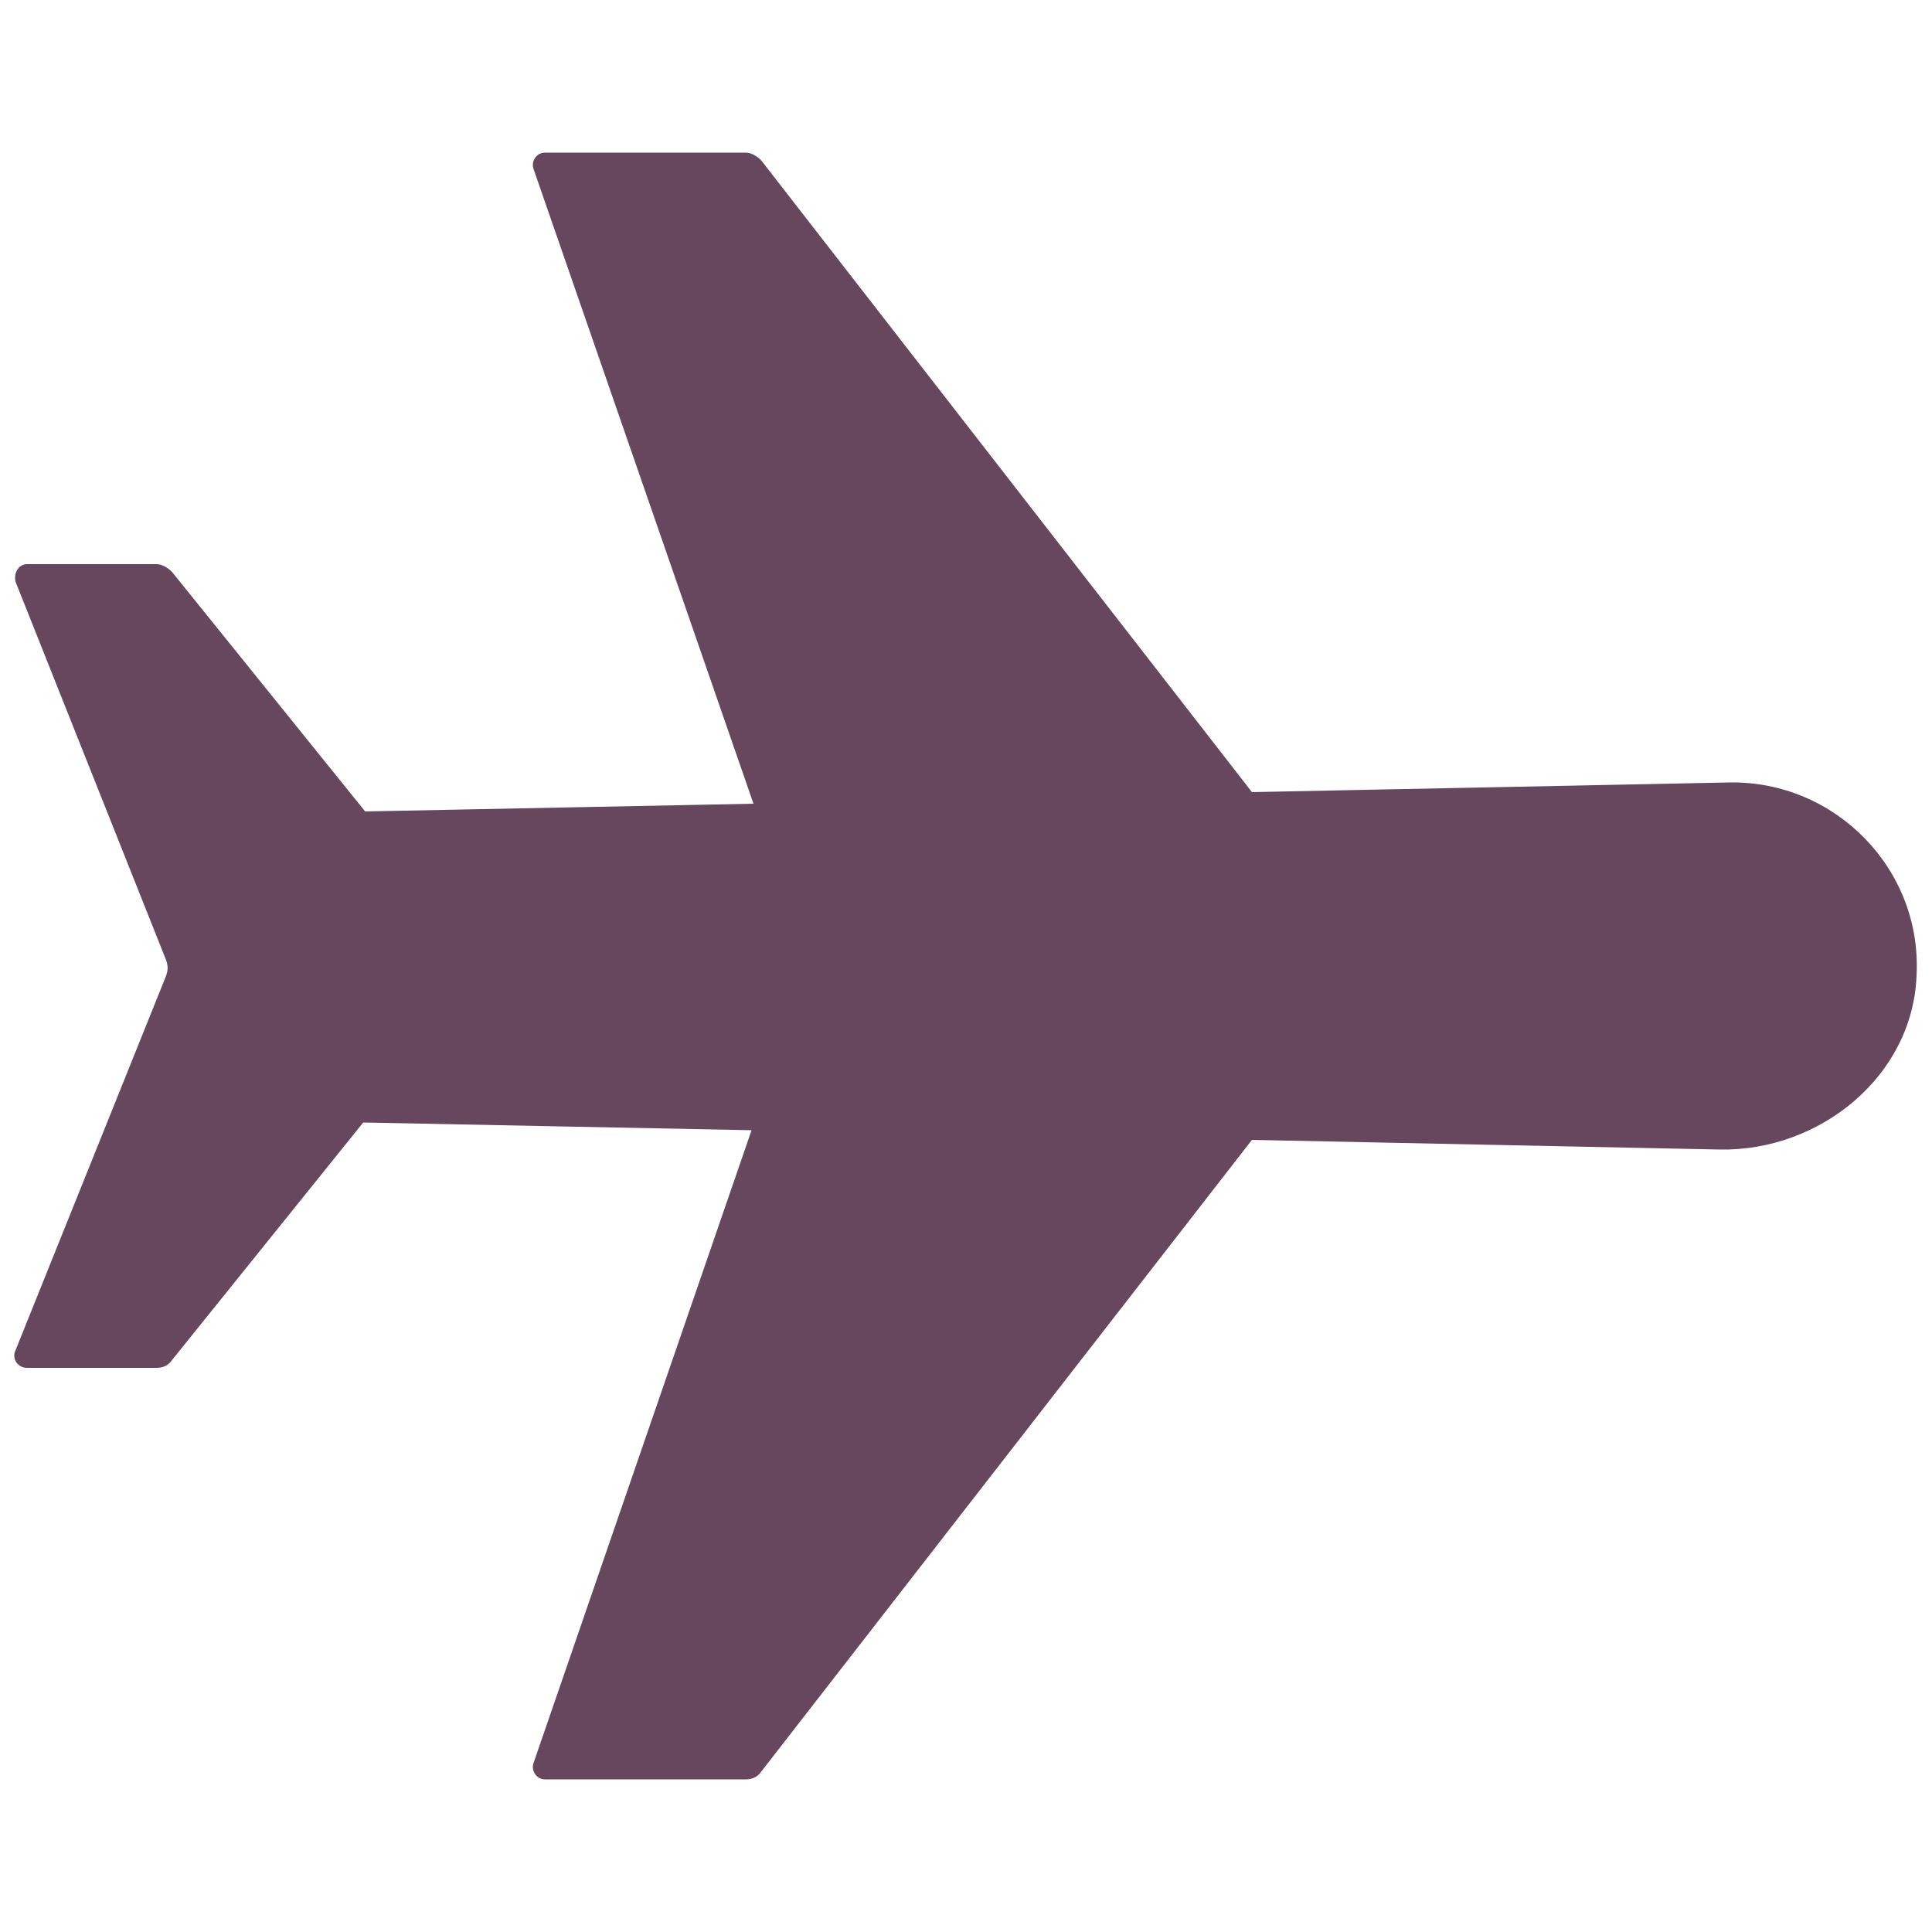
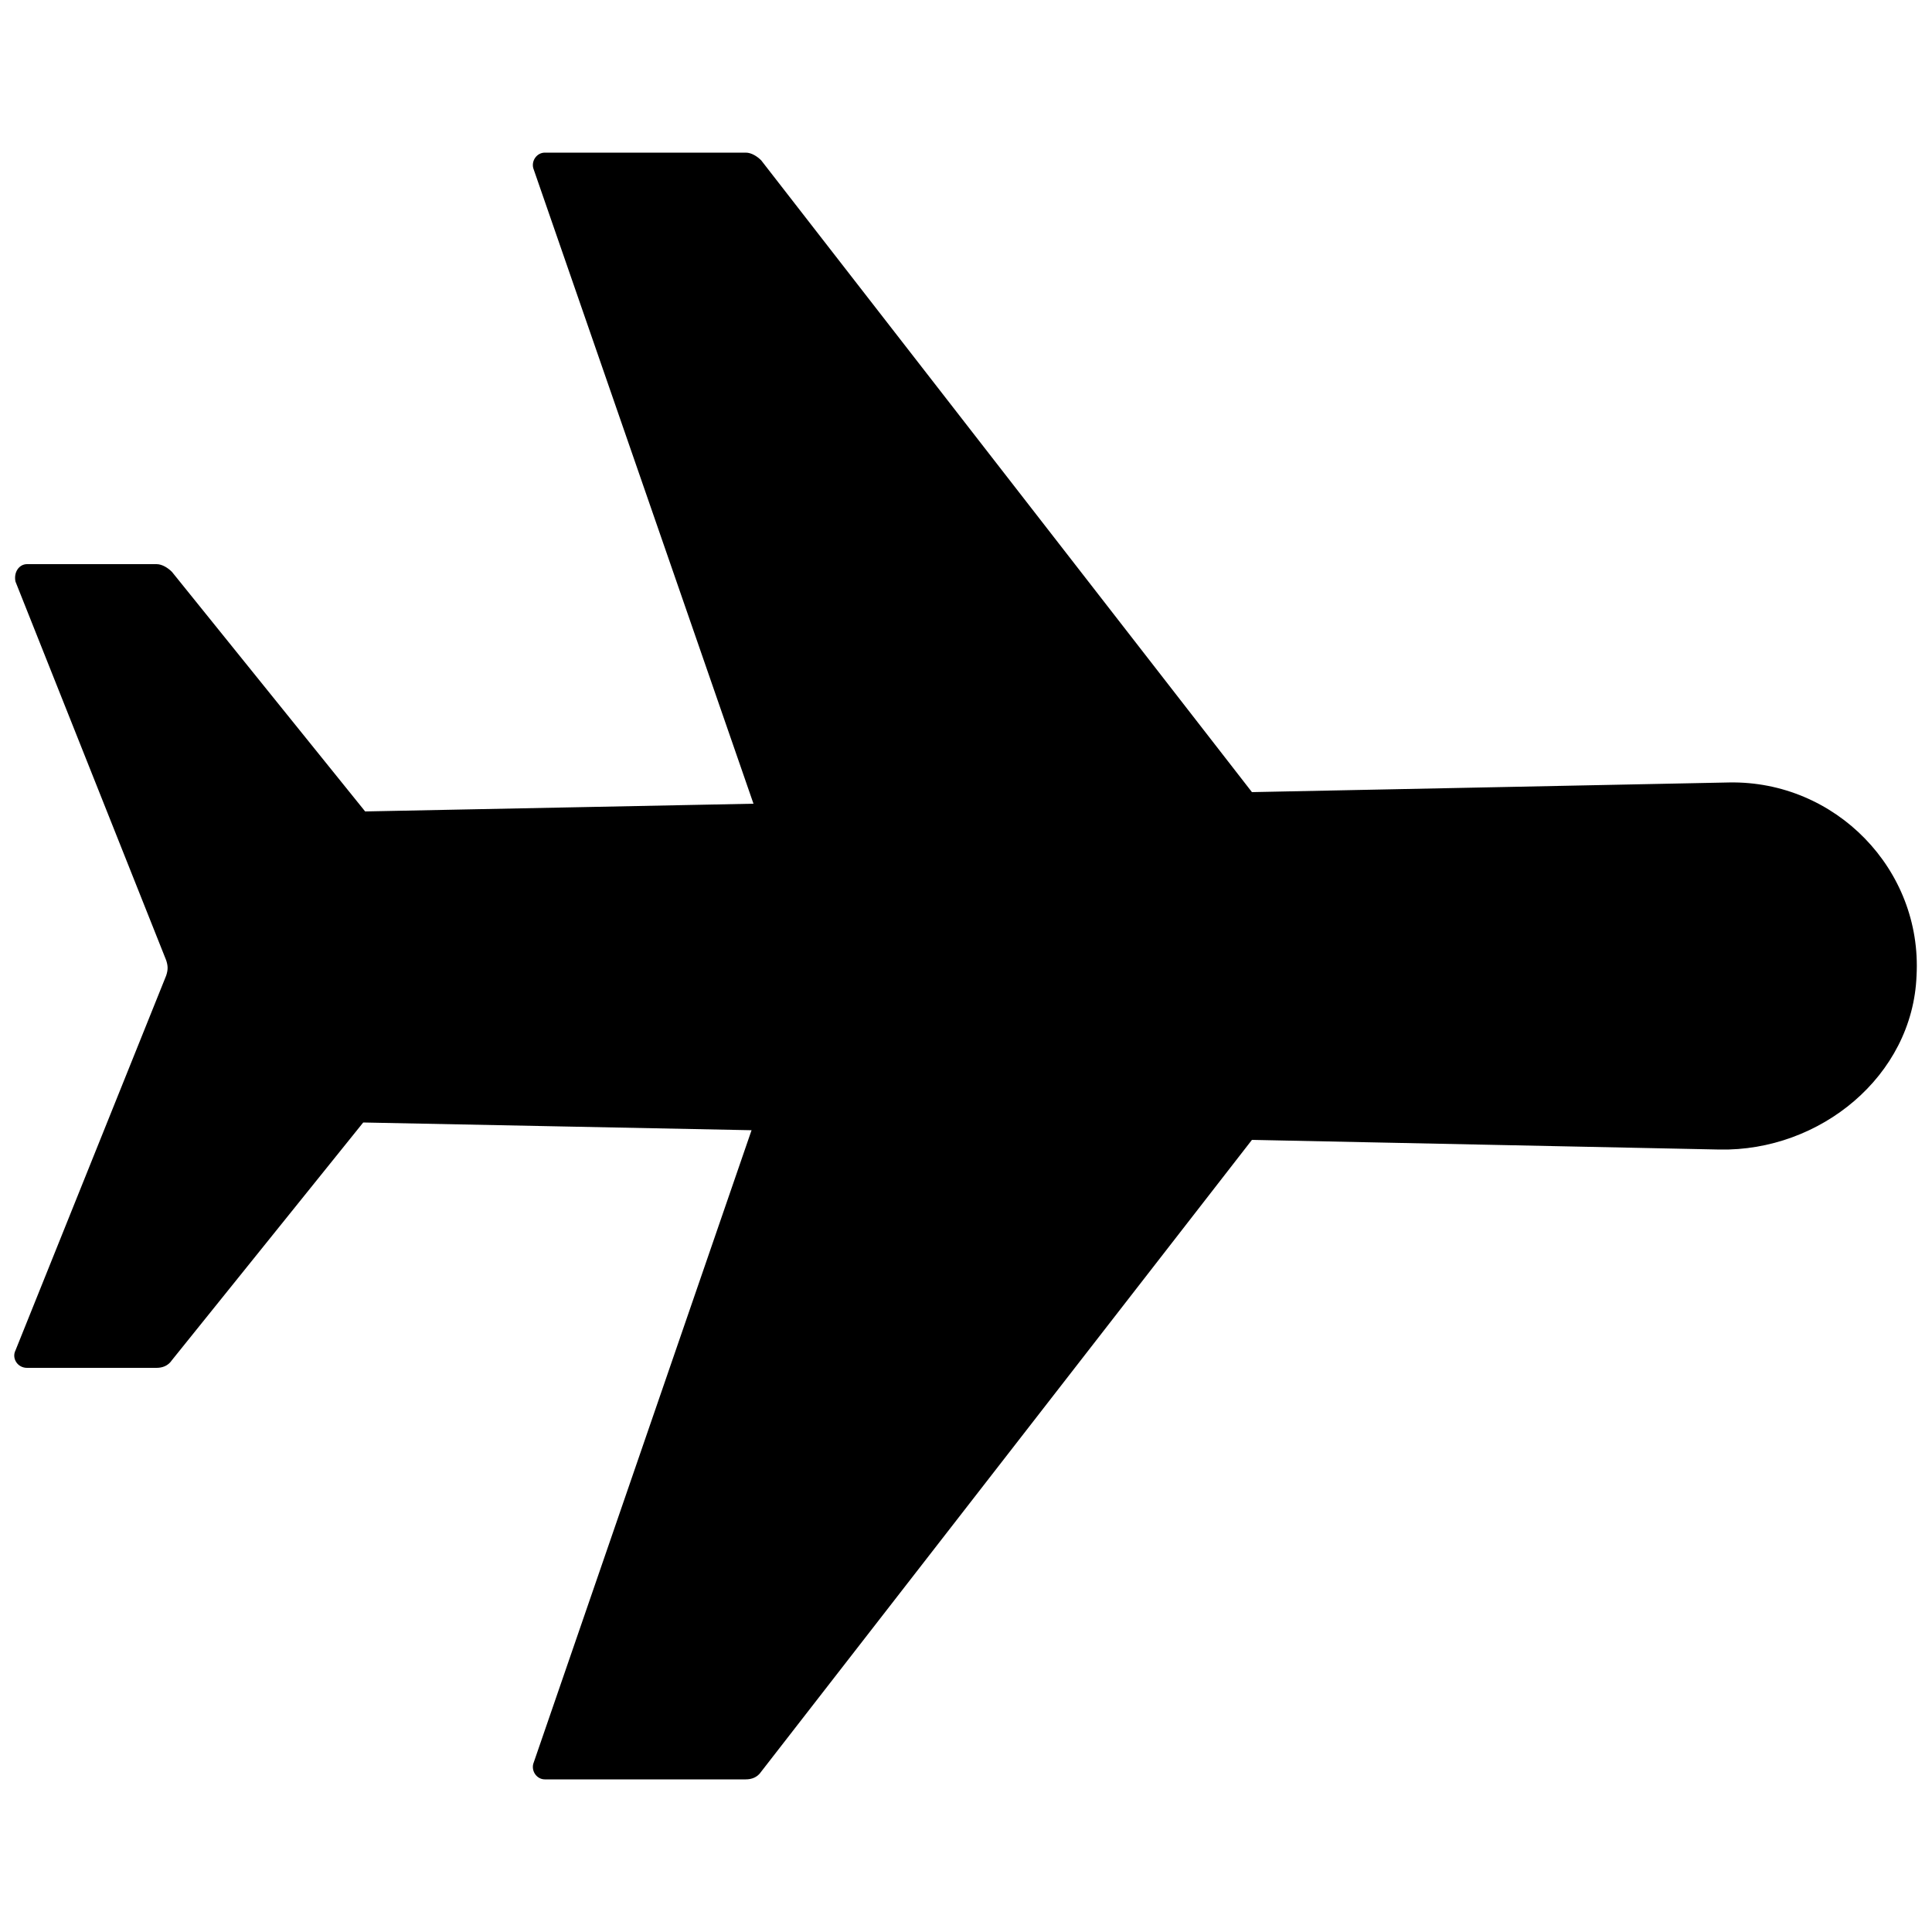
- <svg xmlns="http://www.w3.org/2000/svg" height="100px" width="100px" fill="#66475e" version="1.1" x="0px" y="0px" viewBox="0 0 100 100" enable-background="new 0 0 100 100" xml:space="preserve">
+ <svg xmlns="http://www.w3.org/2000/svg" height="100px" width="100px" version="1.1" x="0px" y="0px" viewBox="0 0 100 100" enable-background="new 0 0 100 100" xml:space="preserve">
  <path d="M64.8,41L39.4,8.3c-0.2-0.2-0.5-0.4-0.8-0.4H28.2c-0.4,0-0.7,0.4-0.6,0.8L39,41.6L18.9,42l-10-12.4  c-0.2-0.2-0.5-0.4-0.8-0.4H1.4c-0.4,0-0.7,0.4-0.6,0.9l7.8,19.6c0.1,0.3,0.1,0.5,0,0.8L0.8,69.9c-0.2,0.4,0.1,0.9,0.6,0.9h6.7  c0.3,0,0.6-0.1,0.8-0.4l9.9-12.3l20.1,0.4L27.6,91.3c-0.1,0.4,0.2,0.8,0.6,0.8h10.4c0.3,0,0.6-0.1,0.8-0.4l25.4-32.7L89,59.5  c5.2,0.1,10-3.8,10.2-9c0.3-5.5-4.2-10.1-9.7-10L64.8,41z" />
</svg>
